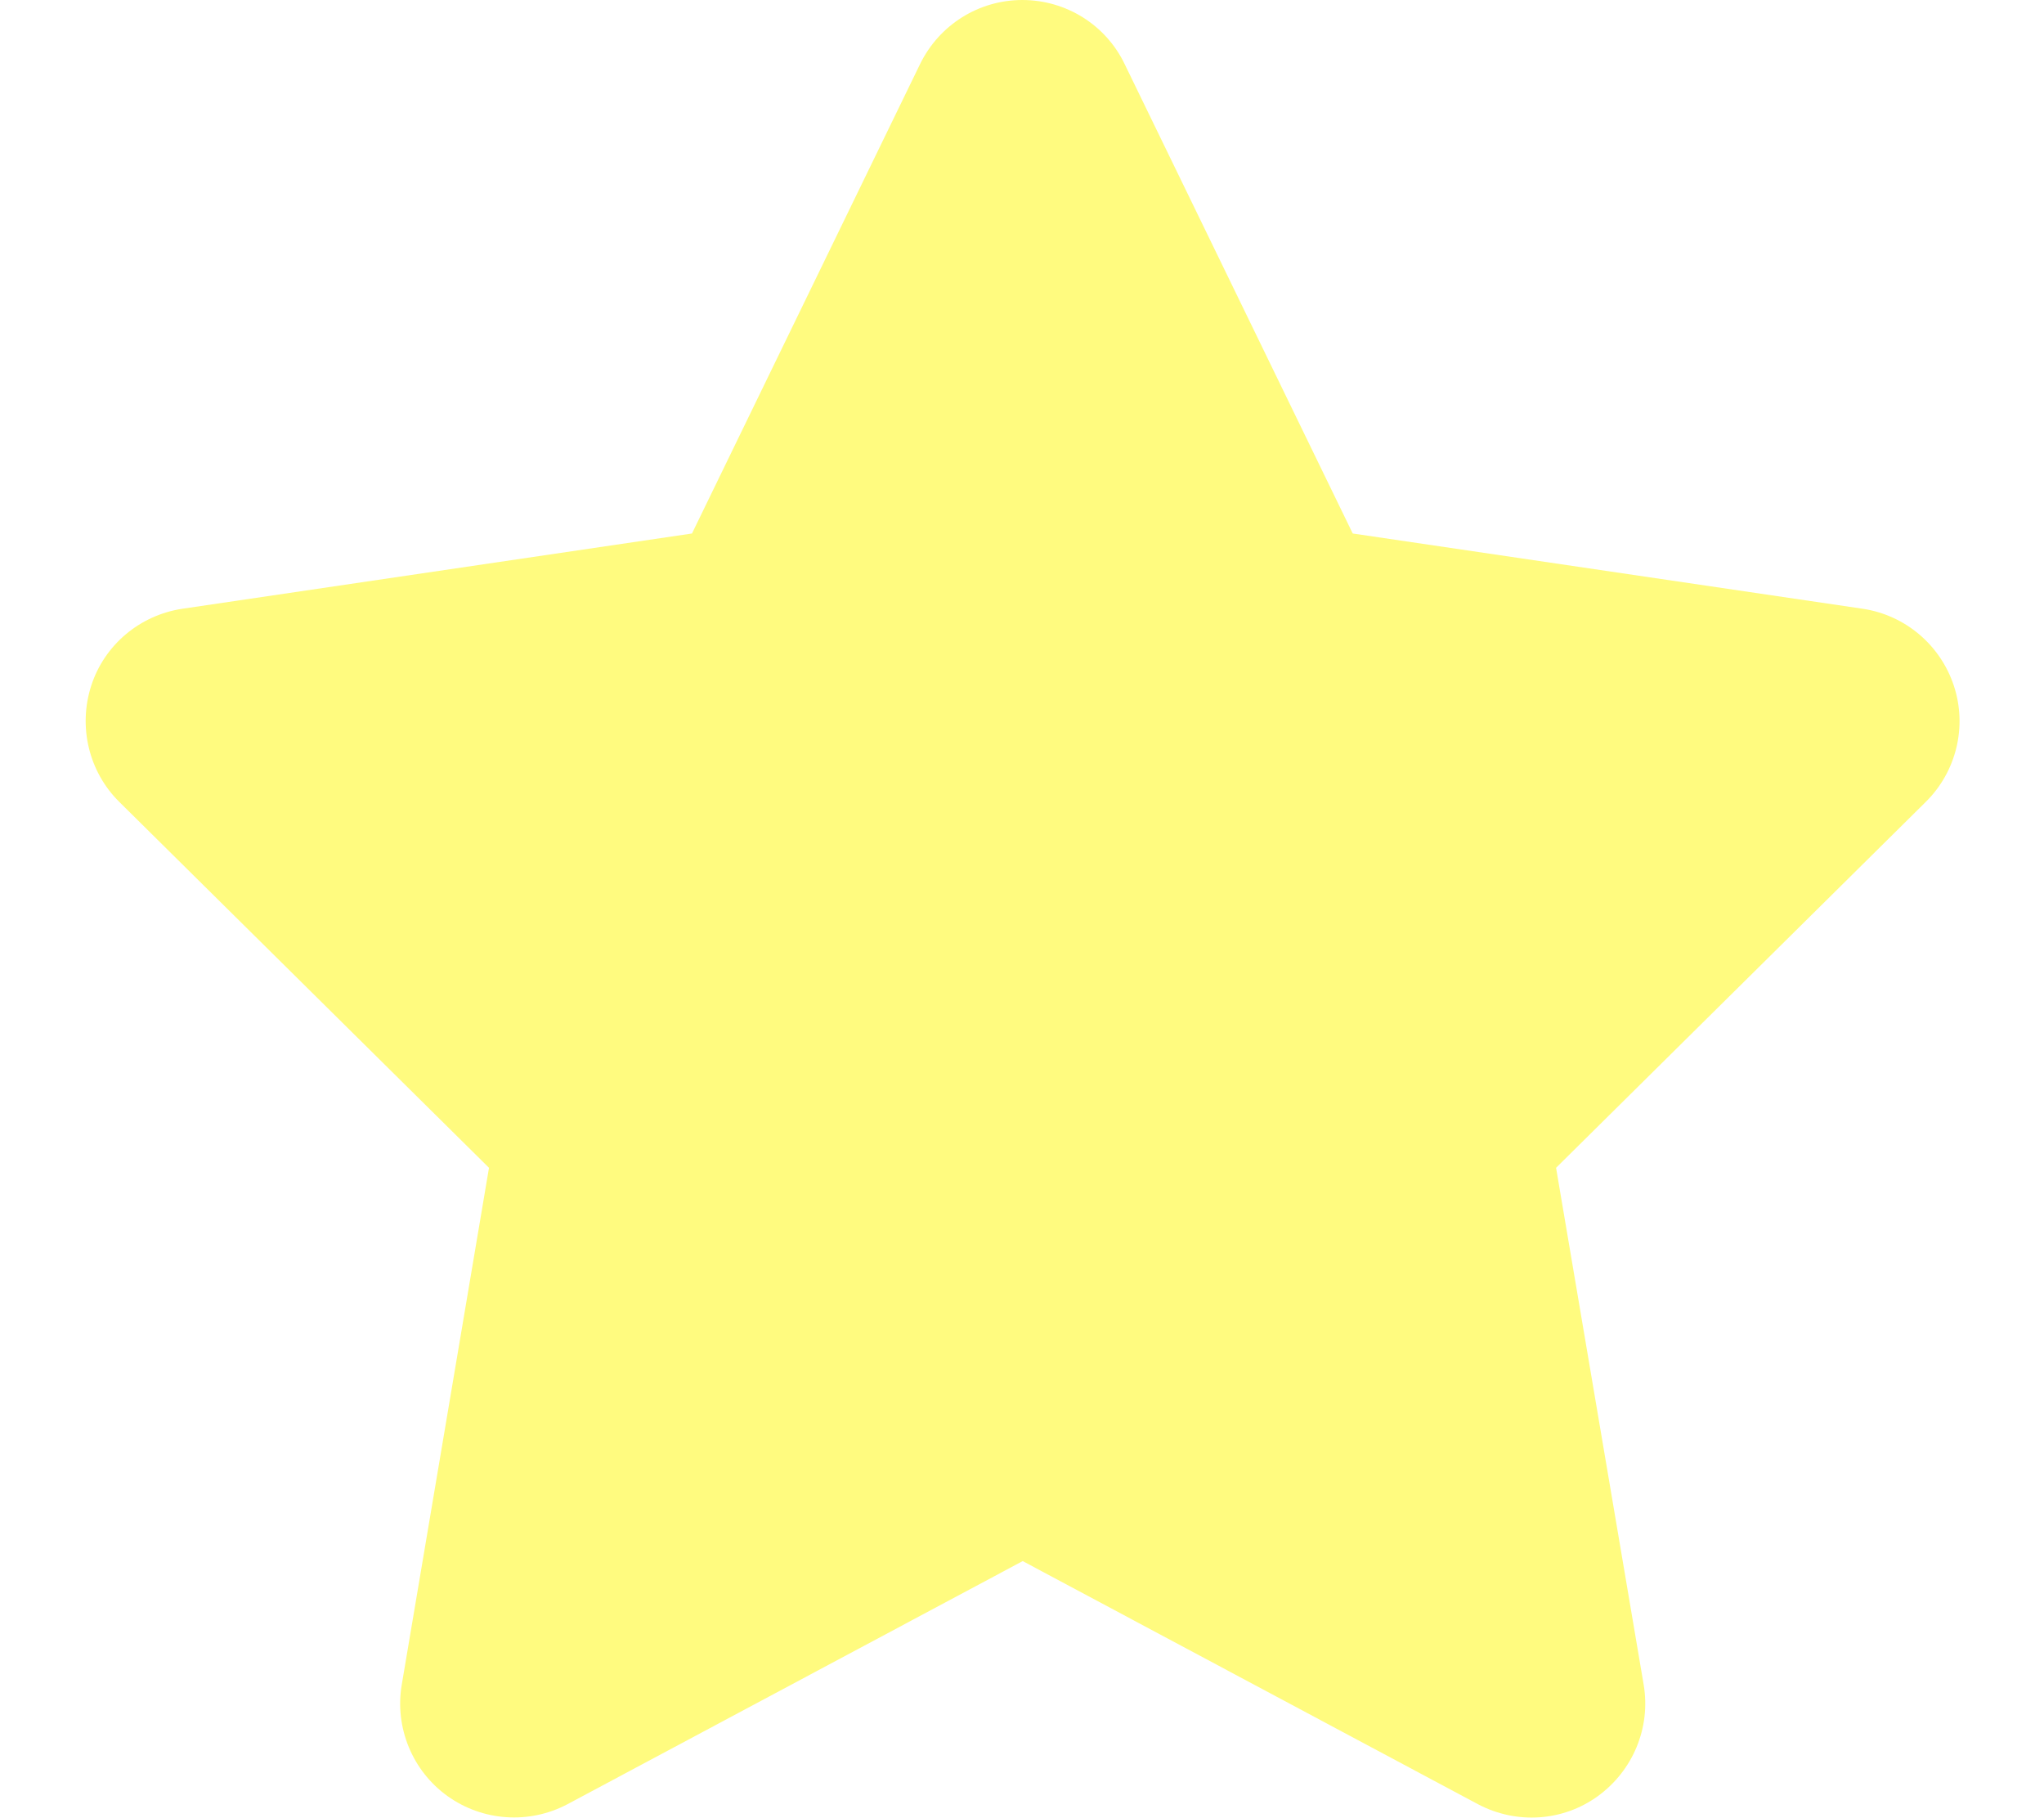
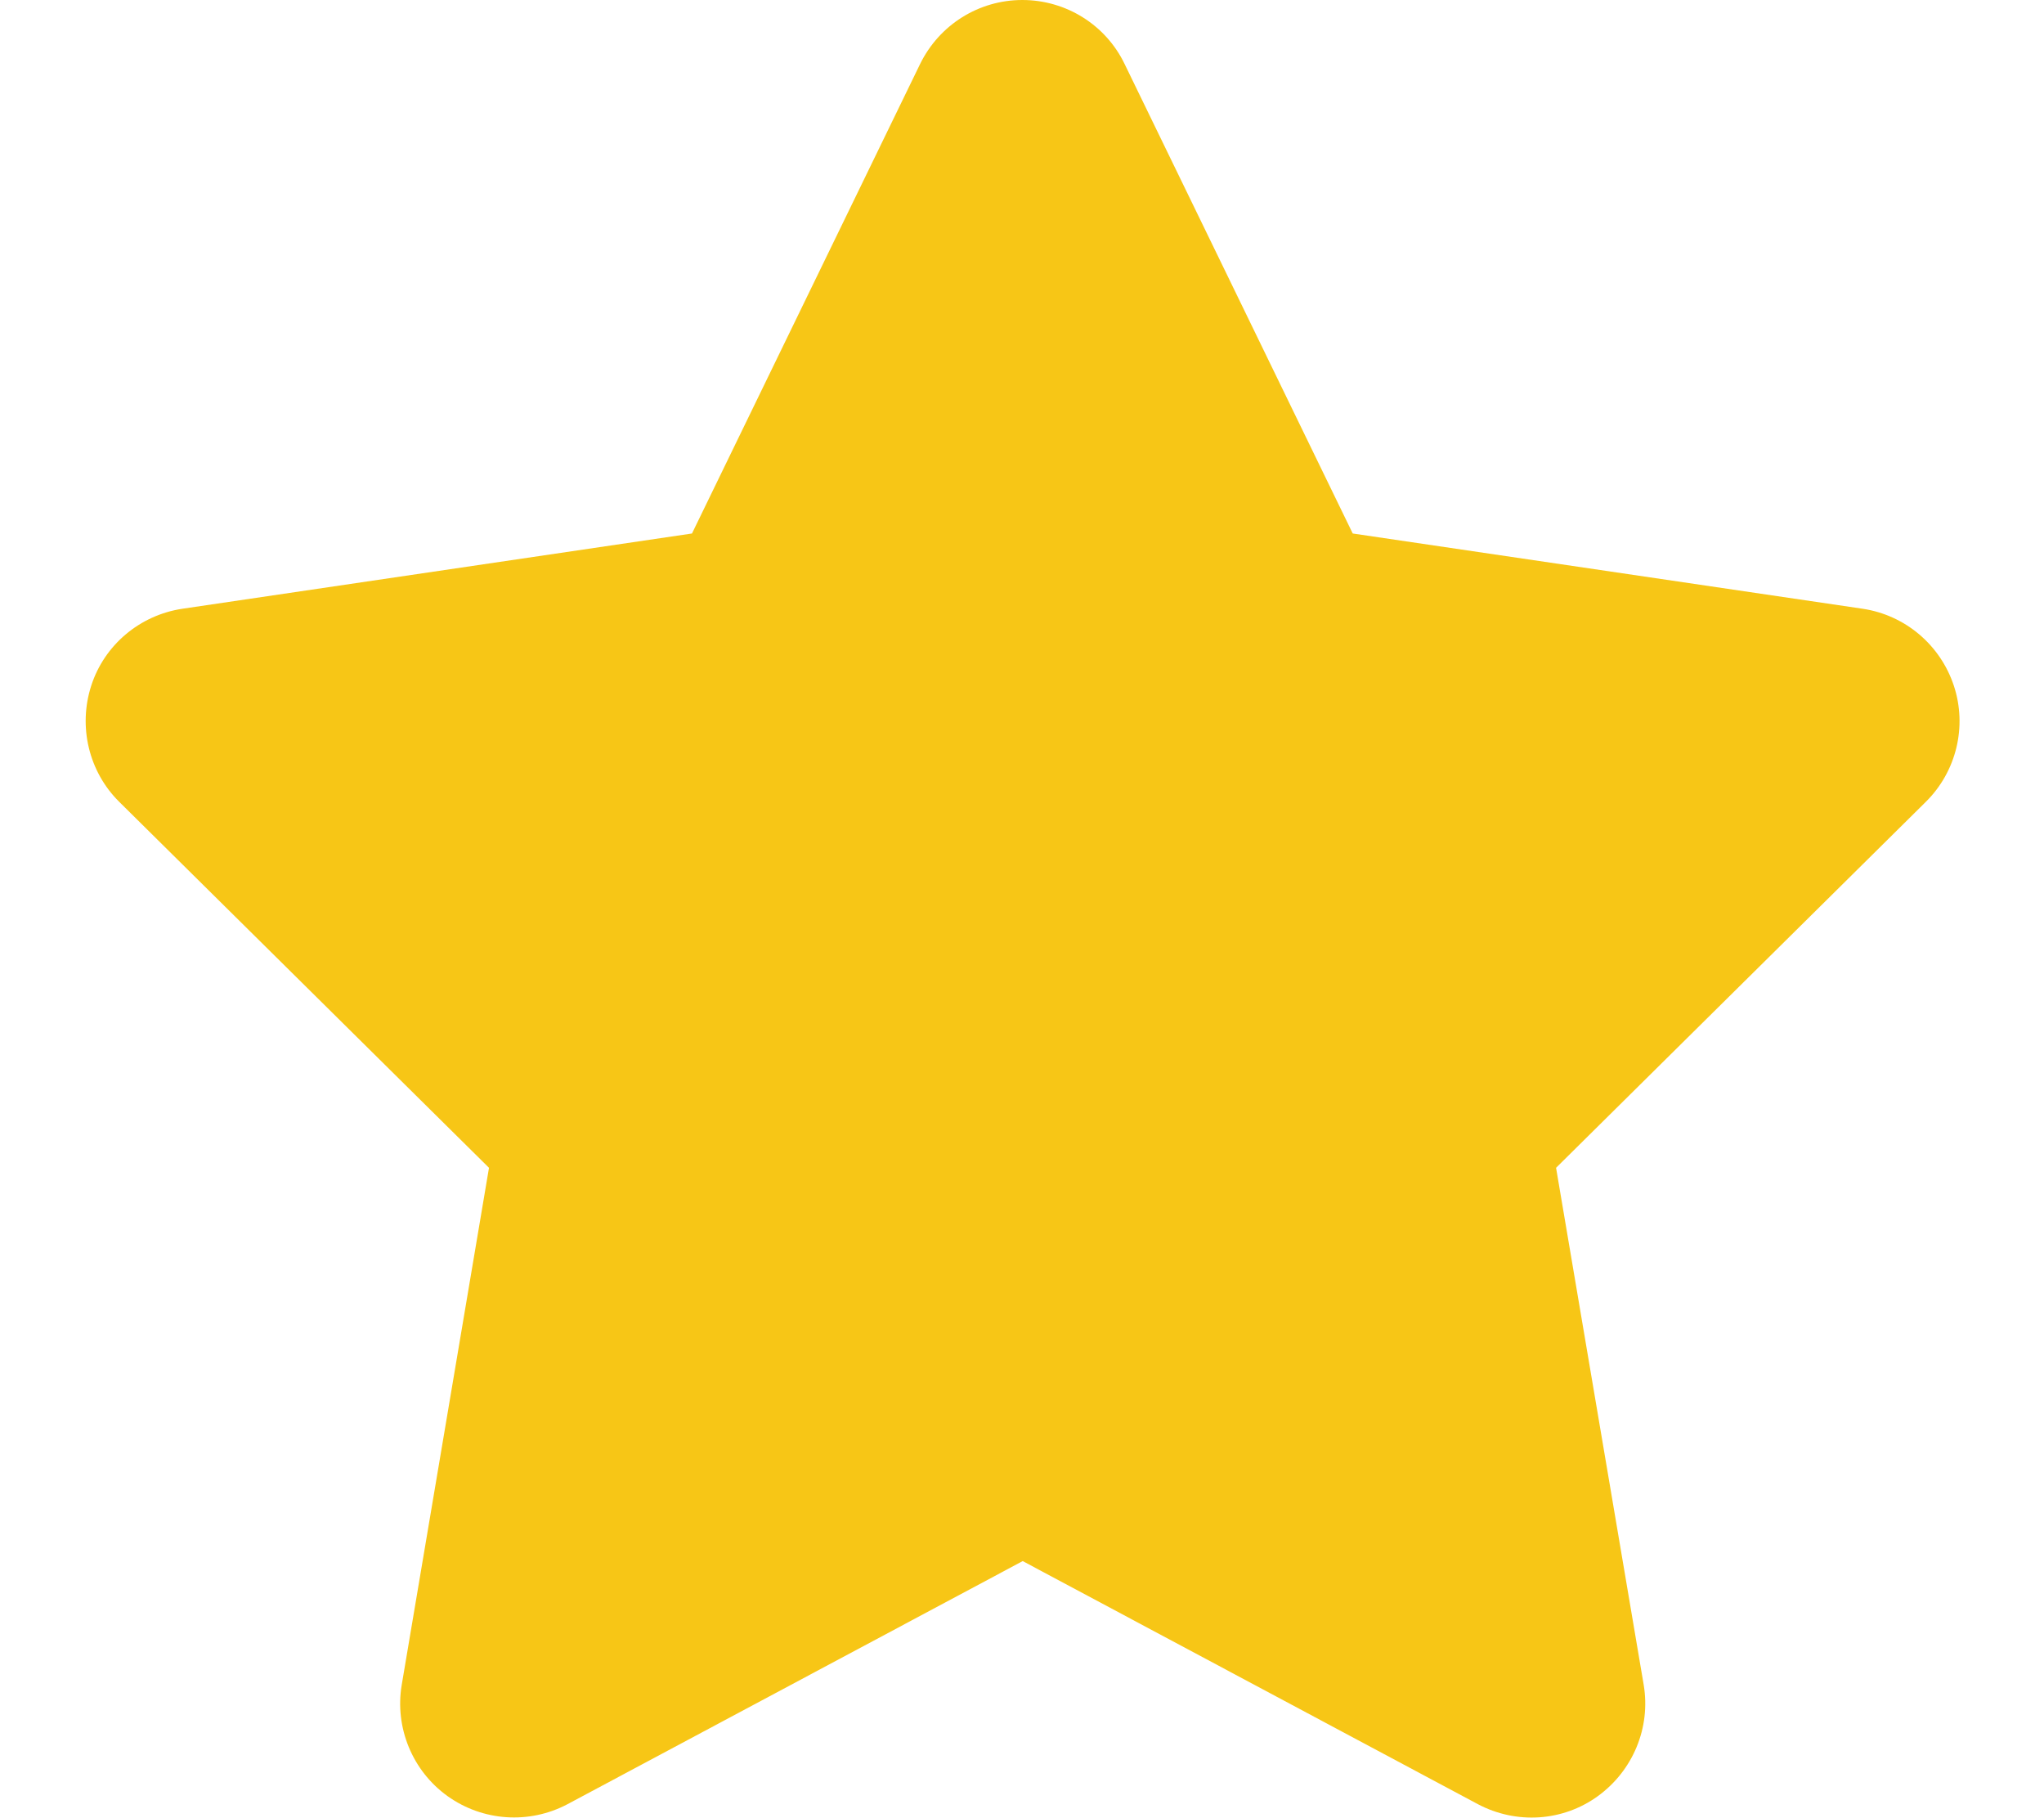
<svg xmlns="http://www.w3.org/2000/svg" height="1em" viewBox="0 0 576 512">
-   <path fill="#fffb7f" d="M316.9 18C311.6 7 300.4 0 288.1 0s-23.4 7-28.8 18L195 150.3 51.4 171.5c-12 1.8-22 10.2-25.7 21.7s-.7 24.2 7.9 32.7L137.8 329 113.2 474.7c-2 12 3 24.2 12.9 31.3s23 8 33.8 2.3l128.3-68.5 128.3 68.5c10.8 5.7 23.9 4.9 33.8-2.3s14.9-19.3 12.9-31.3L438.5 329 542.7 225.9c8.6-8.5 11.7-21.2 7.9-32.7s-13.7-19.9-25.7-21.7L381.2 150.3 316.9 18z" />
+   <path fill="#f7c616" d="M316.9 18C311.6 7 300.4 0 288.1 0s-23.4 7-28.8 18L195 150.3 51.4 171.5c-12 1.8-22 10.2-25.7 21.7s-.7 24.2 7.9 32.7L137.8 329 113.2 474.7c-2 12 3 24.2 12.9 31.3s23 8 33.8 2.3l128.3-68.5 128.3 68.5c10.8 5.7 23.9 4.9 33.8-2.3s14.9-19.3 12.9-31.3L438.5 329 542.7 225.9c8.6-8.5 11.7-21.2 7.9-32.7s-13.7-19.9-25.7-21.7L381.2 150.3 316.9 18z" />
</svg>
